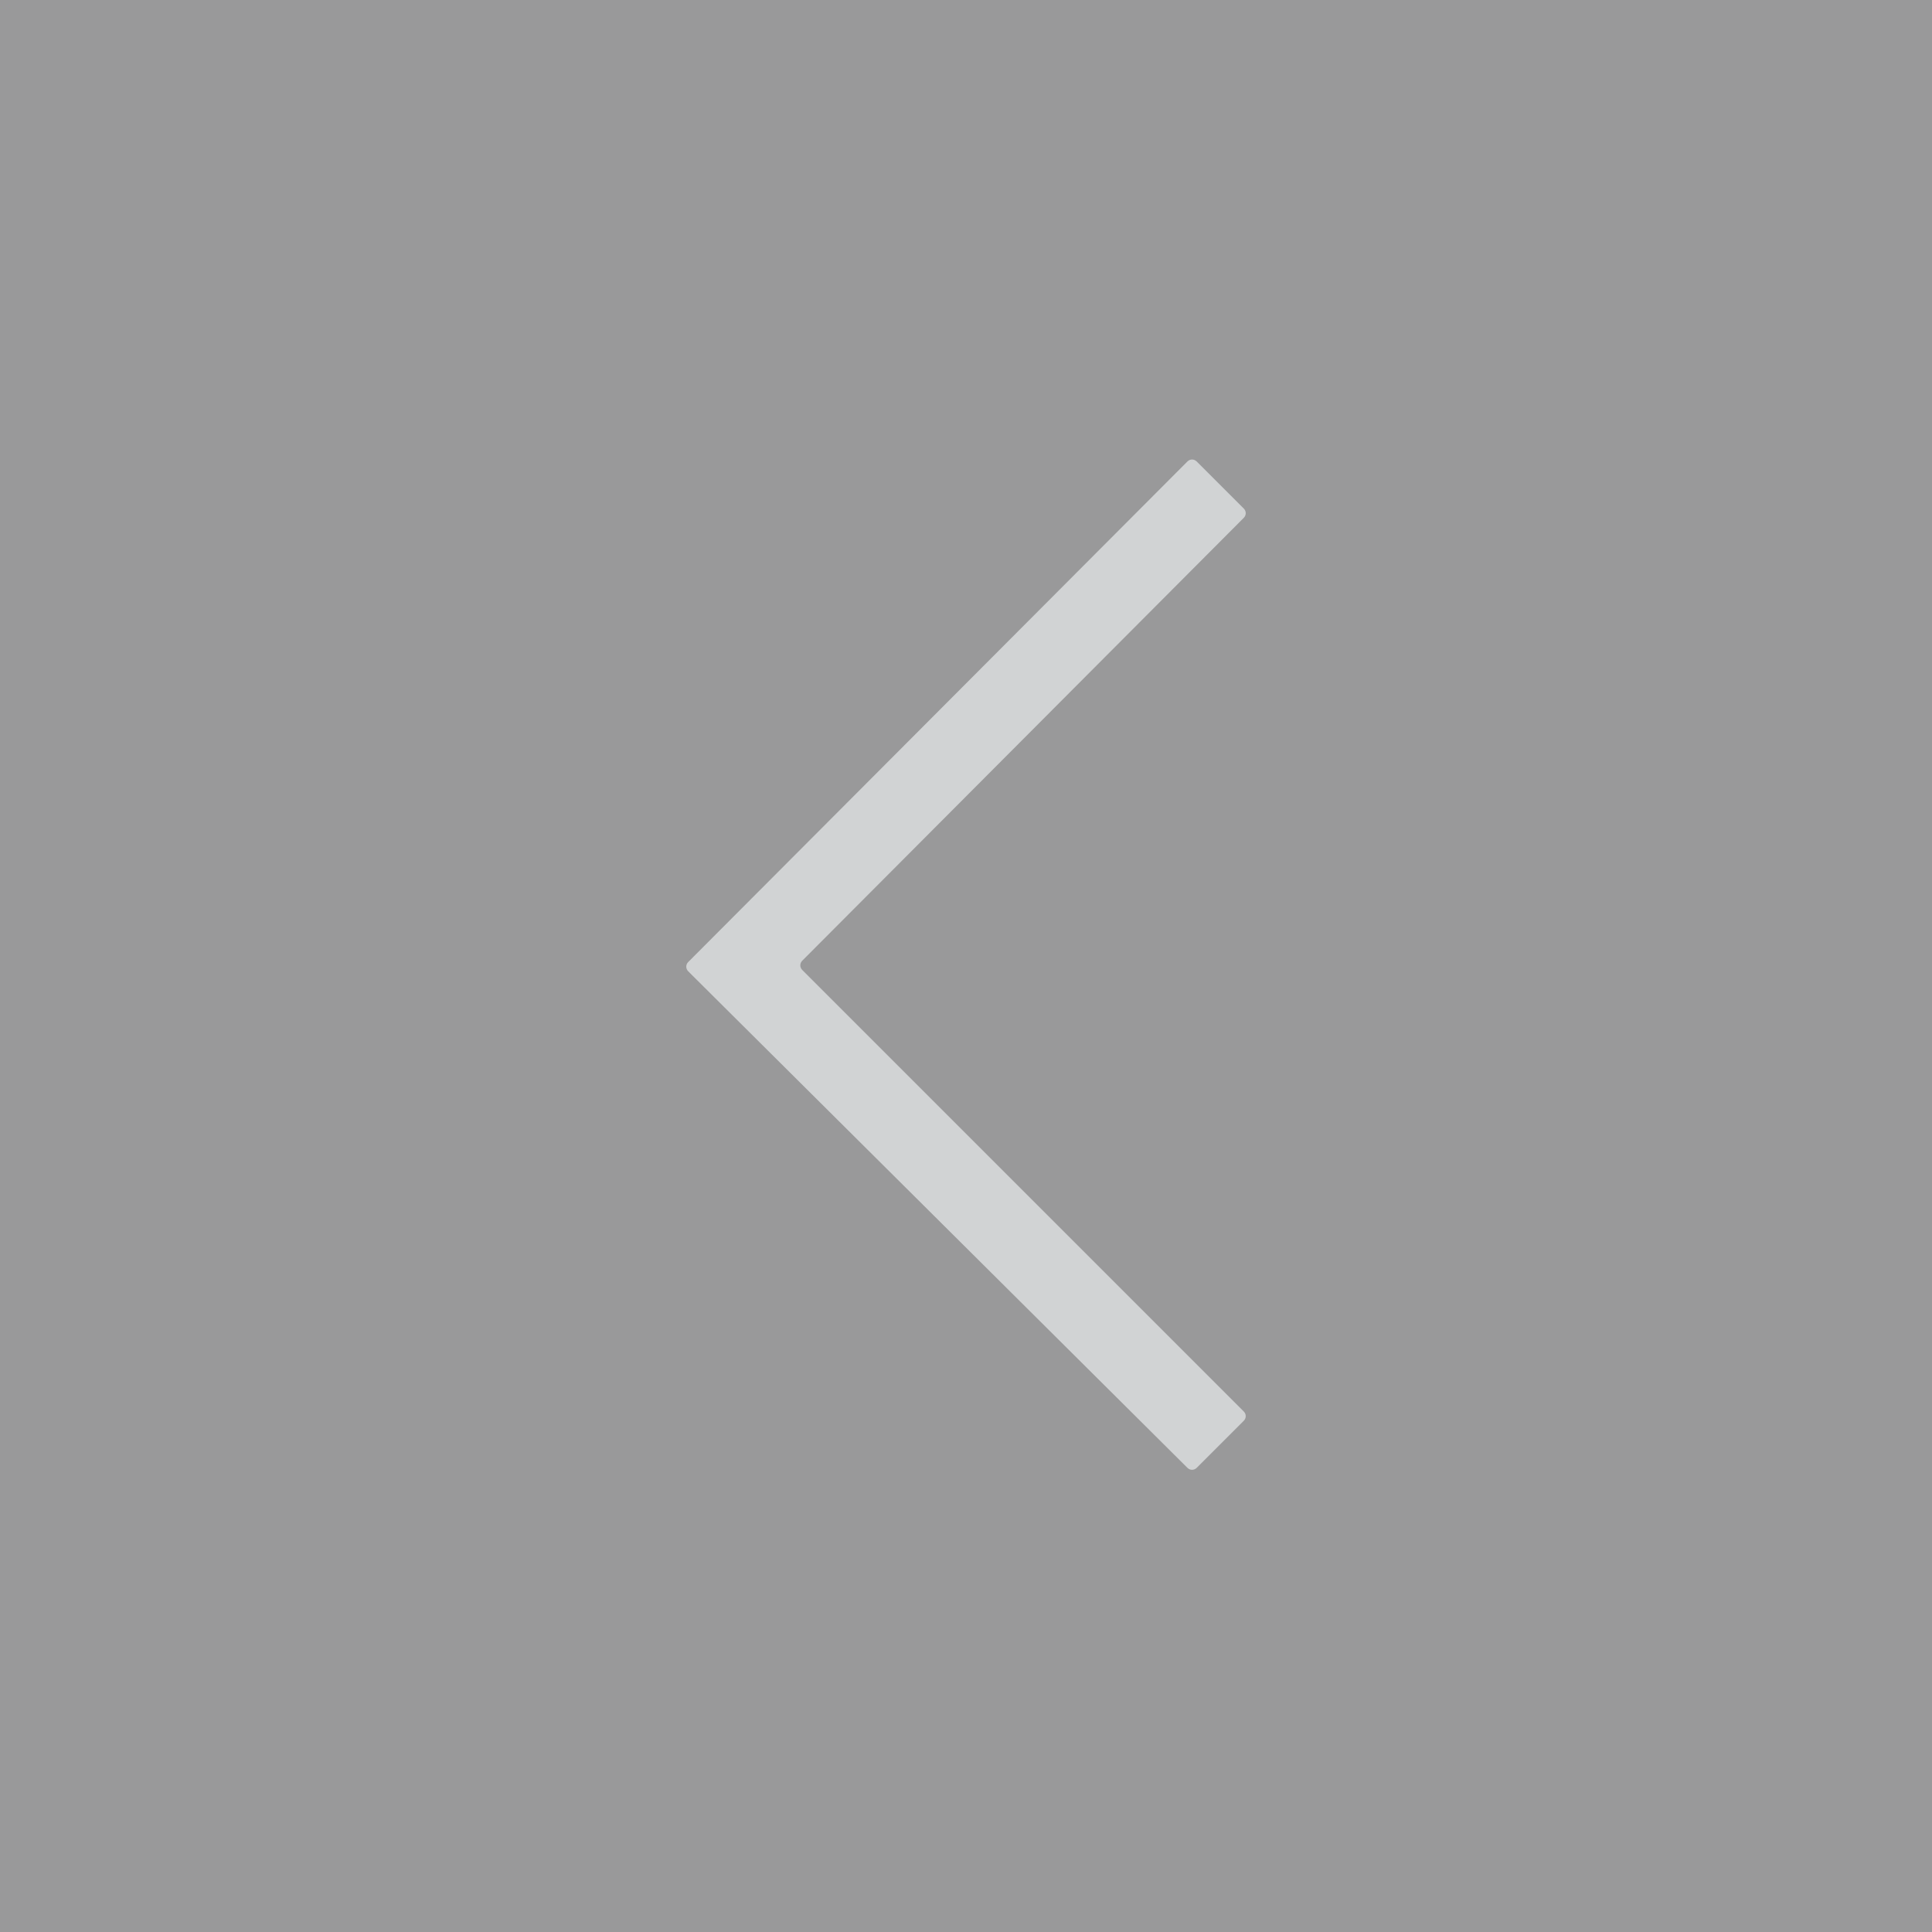
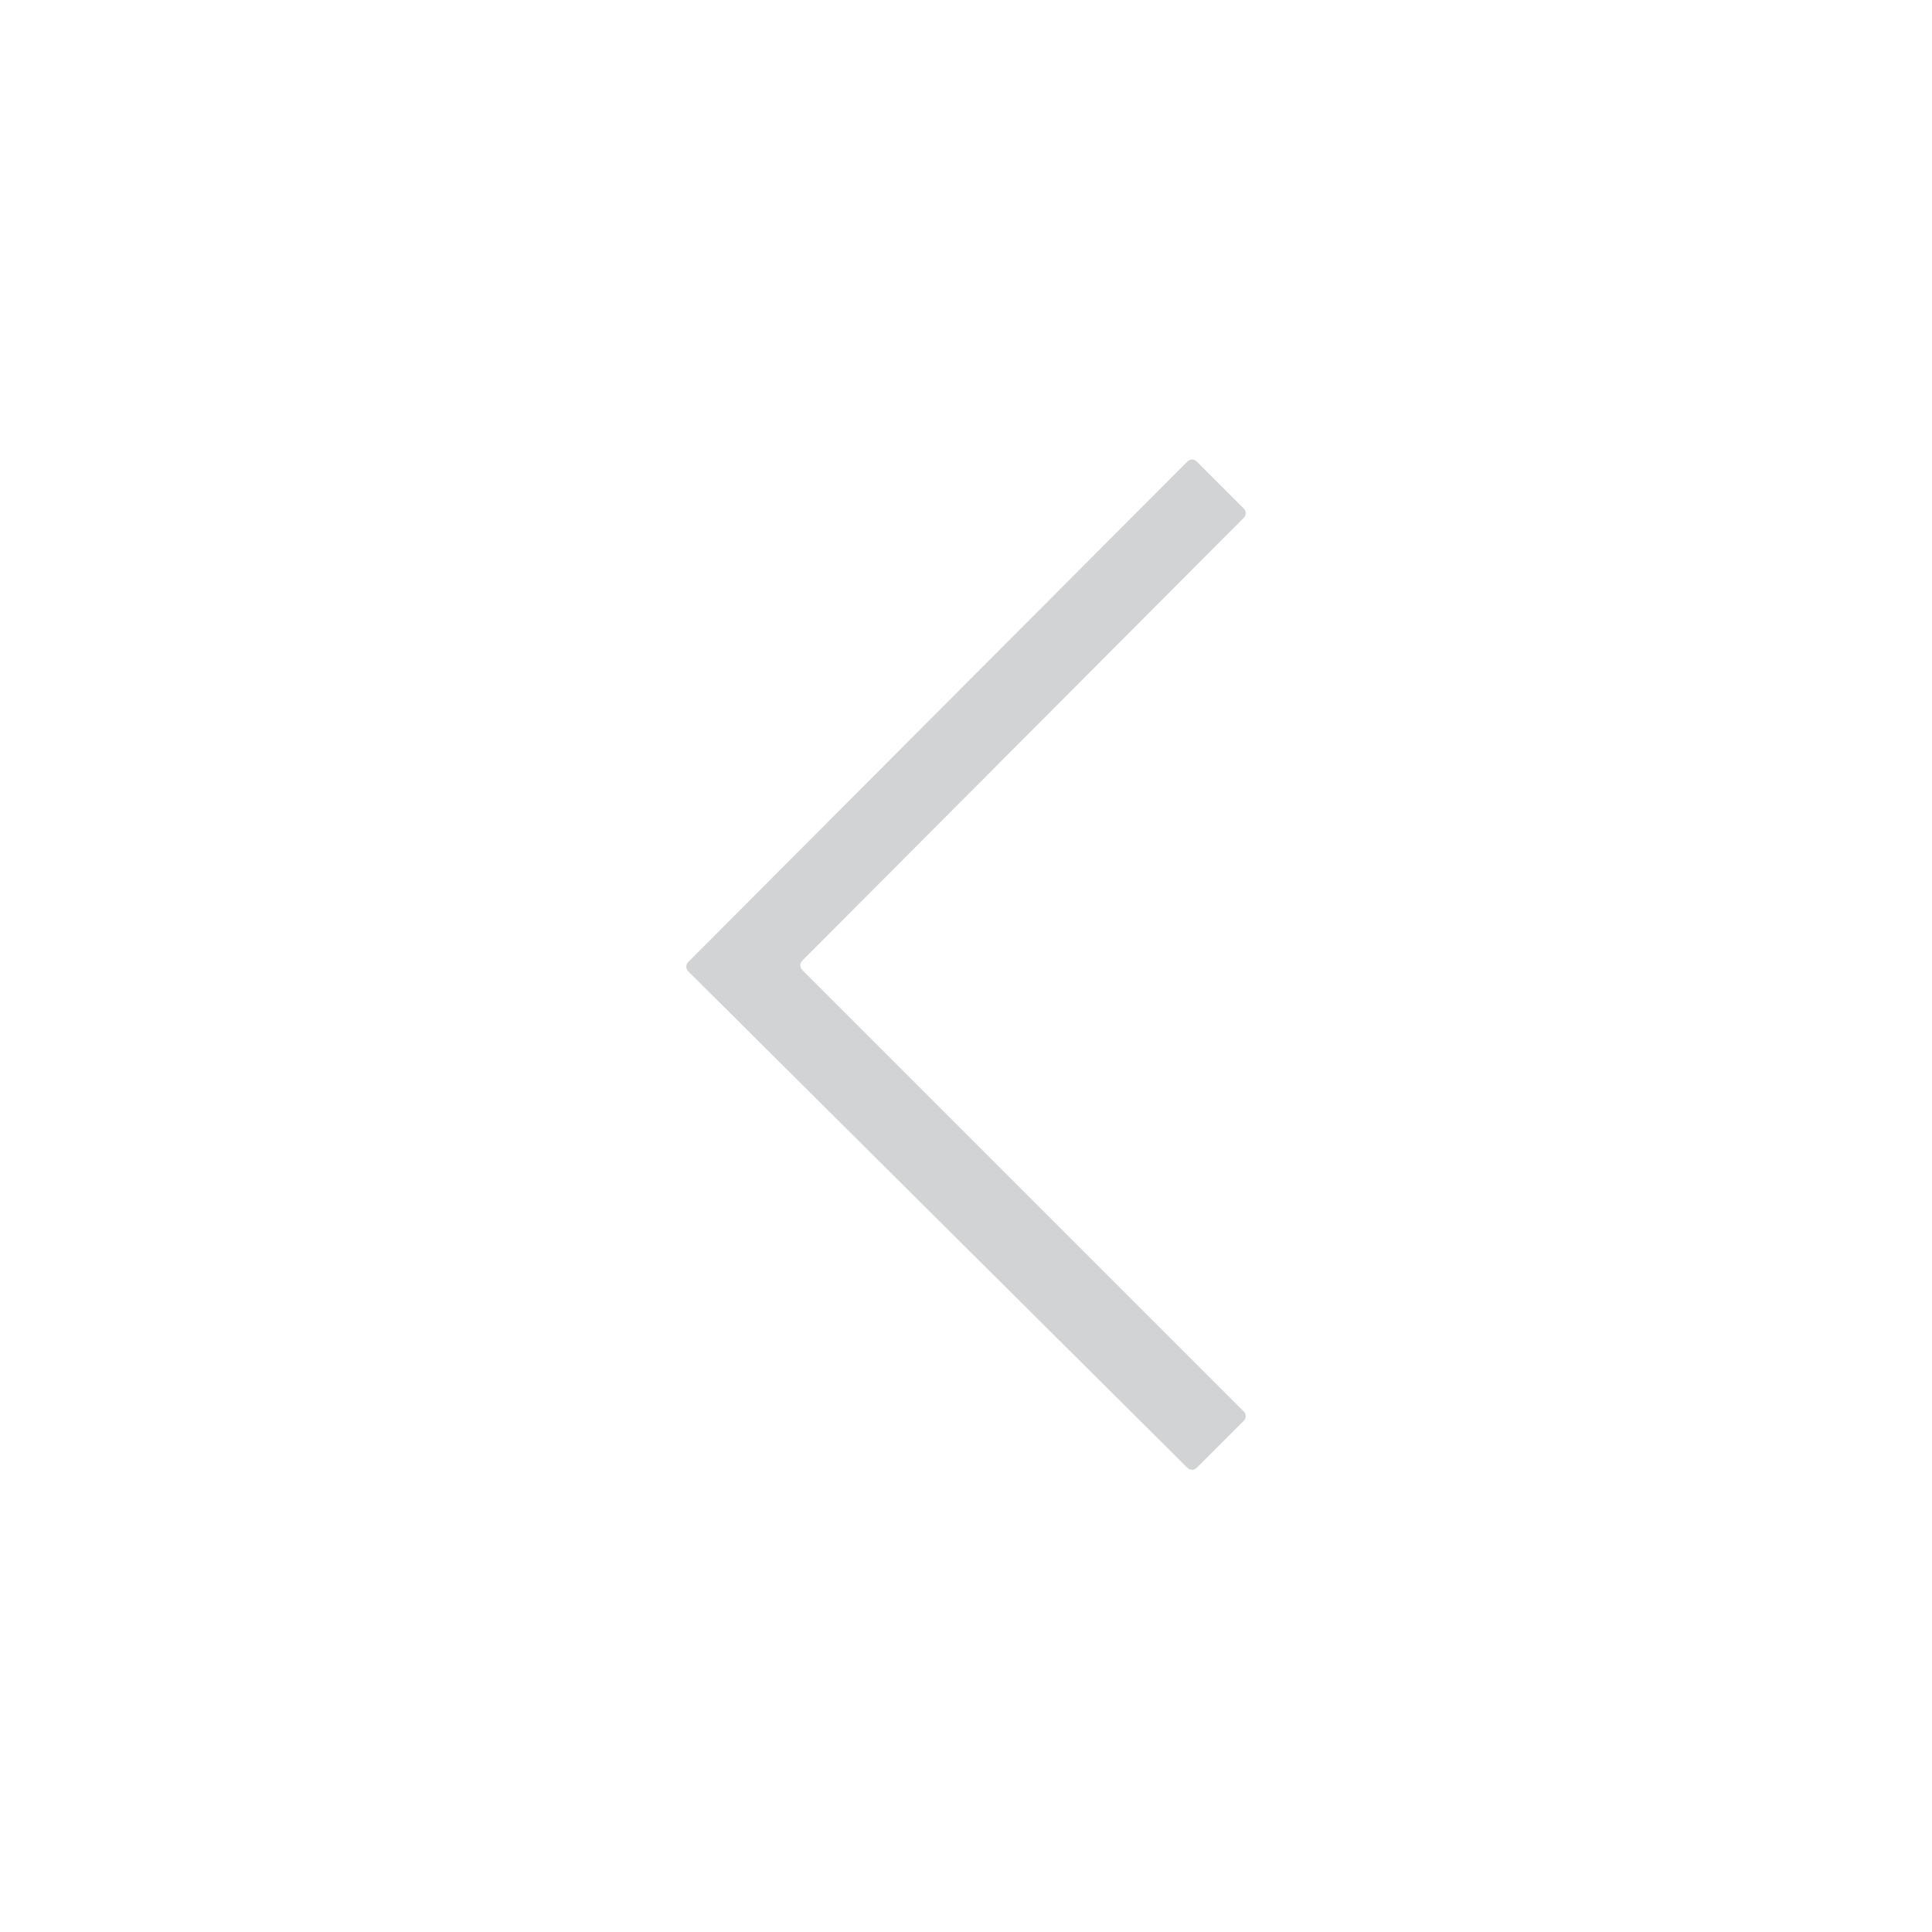
<svg xmlns="http://www.w3.org/2000/svg" version="1.1" id="Layer_1" x="0px" y="0px" viewBox="0 0 144 144" style="enable-background:new 0 0 144 144;" xml:space="preserve">
  <style type="text/css">
- 	.st0{fill:#99999A;}
- 	.st1{fill:#D1D3D4;}
- 	.st2{fill:none;stroke:#5F6162;stroke-miterlimit:10;}
+ 	.st0{fill:#D1D3D4;}
+ 	.st1{fill:none;stroke:#5F6162;stroke-miterlimit:10;}
</style>
-   <rect x="0" transform="matrix(-1 -4.491886e-11 4.491886e-11 -1 144 144)" class="st0" width="144" height="144" />
  <g>
-     <path class="st1" d="M88.5,34.4c0.2-0.2,0.5-0.2,0.7,0l3.5,3.5c0.2,0.2,0.2,0.5,0,0.7L59.8,71.6c-0.2,0.2-0.2,0.5,0,0.7l32.9,32.9   c0.2,0.2,0.2,0.5,0,0.7l-3.5,3.5c-0.2,0.2-0.5,0.2-0.7,0L51.3,72.4c-0.2-0.2-0.2-0.5,0-0.7L88.5,34.4z" />
+     <path class="st0" d="M88.5,34.4c0.2-0.2,0.5-0.2,0.7,0l3.5,3.5c0.2,0.2,0.2,0.5,0,0.7l-32.9,33c-0.2,0.2-0.2,0.5,0,0.7l32.9,32.9   c0.2,0.2,0.2,0.5,0,0.7l-3.5,3.5c-0.2,0.2-0.5,0.2-0.7,0l-37.2-37c-0.2-0.2-0.2-0.5,0-0.7L88.5,34.4z" />
  </g>
-   <path class="st2" d="M72,72" />
+   <path class="st1" d="M72,72" />
</svg>
